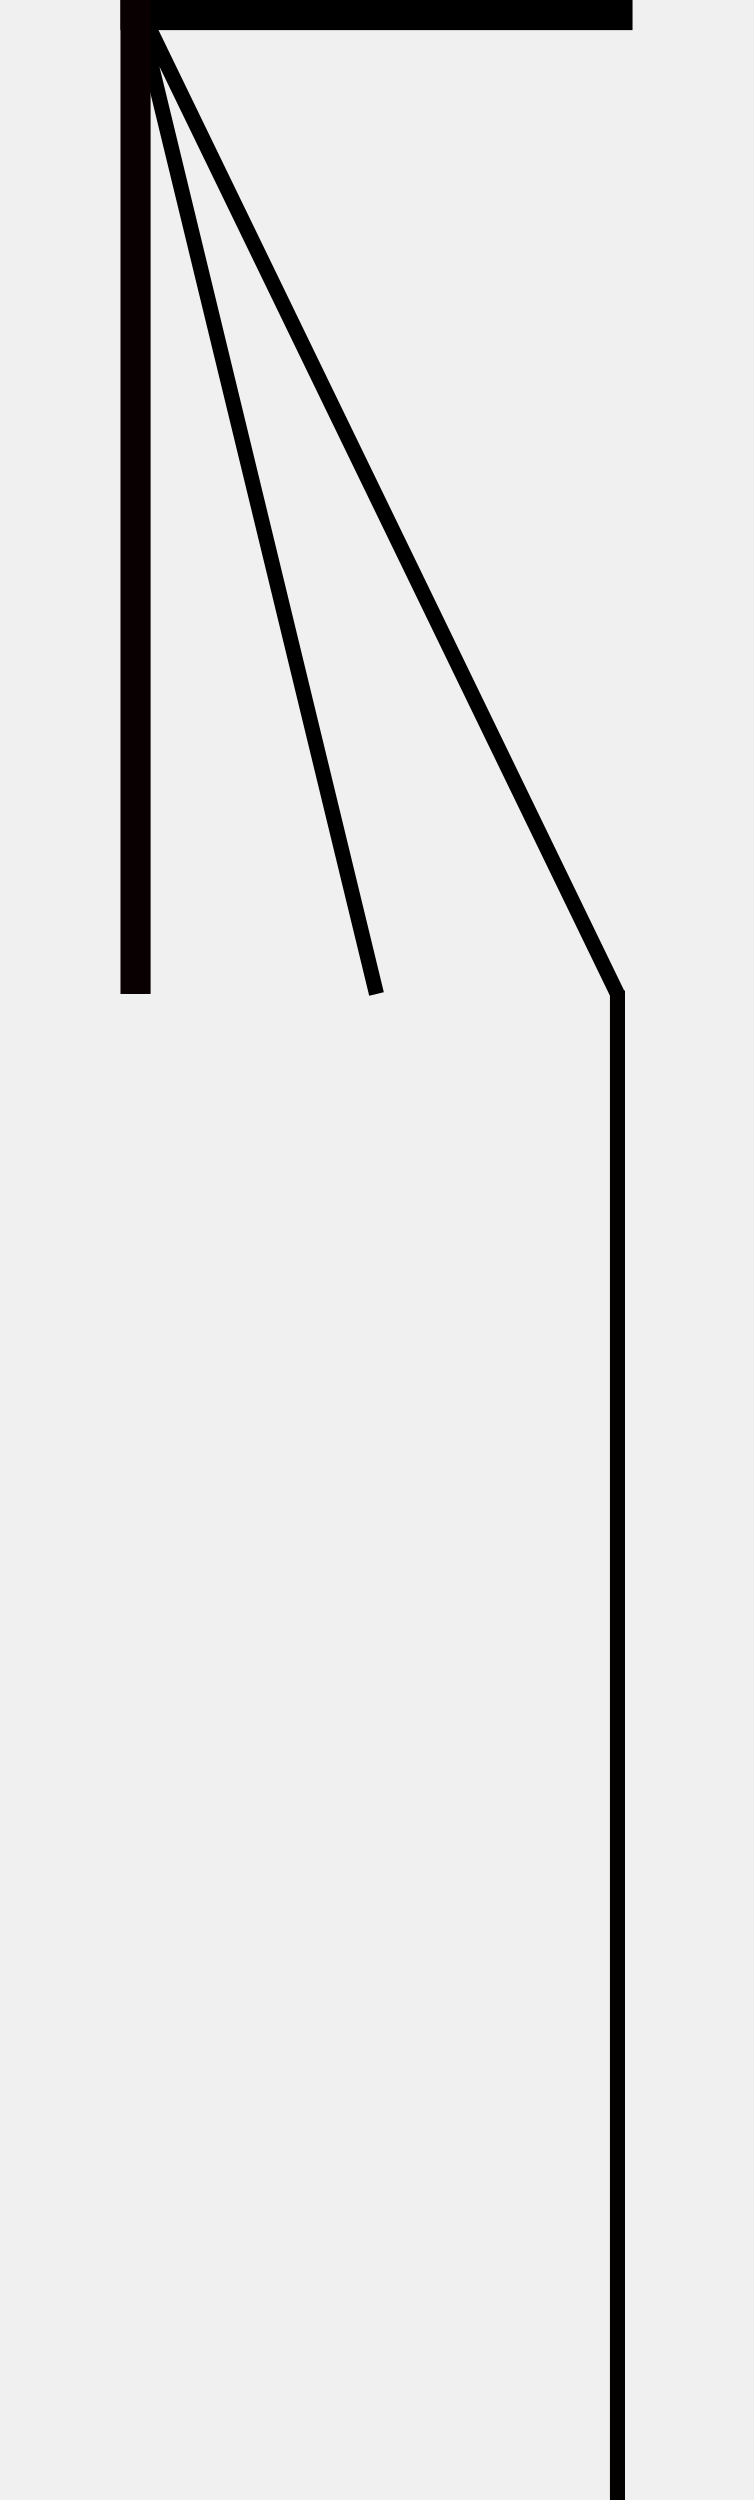
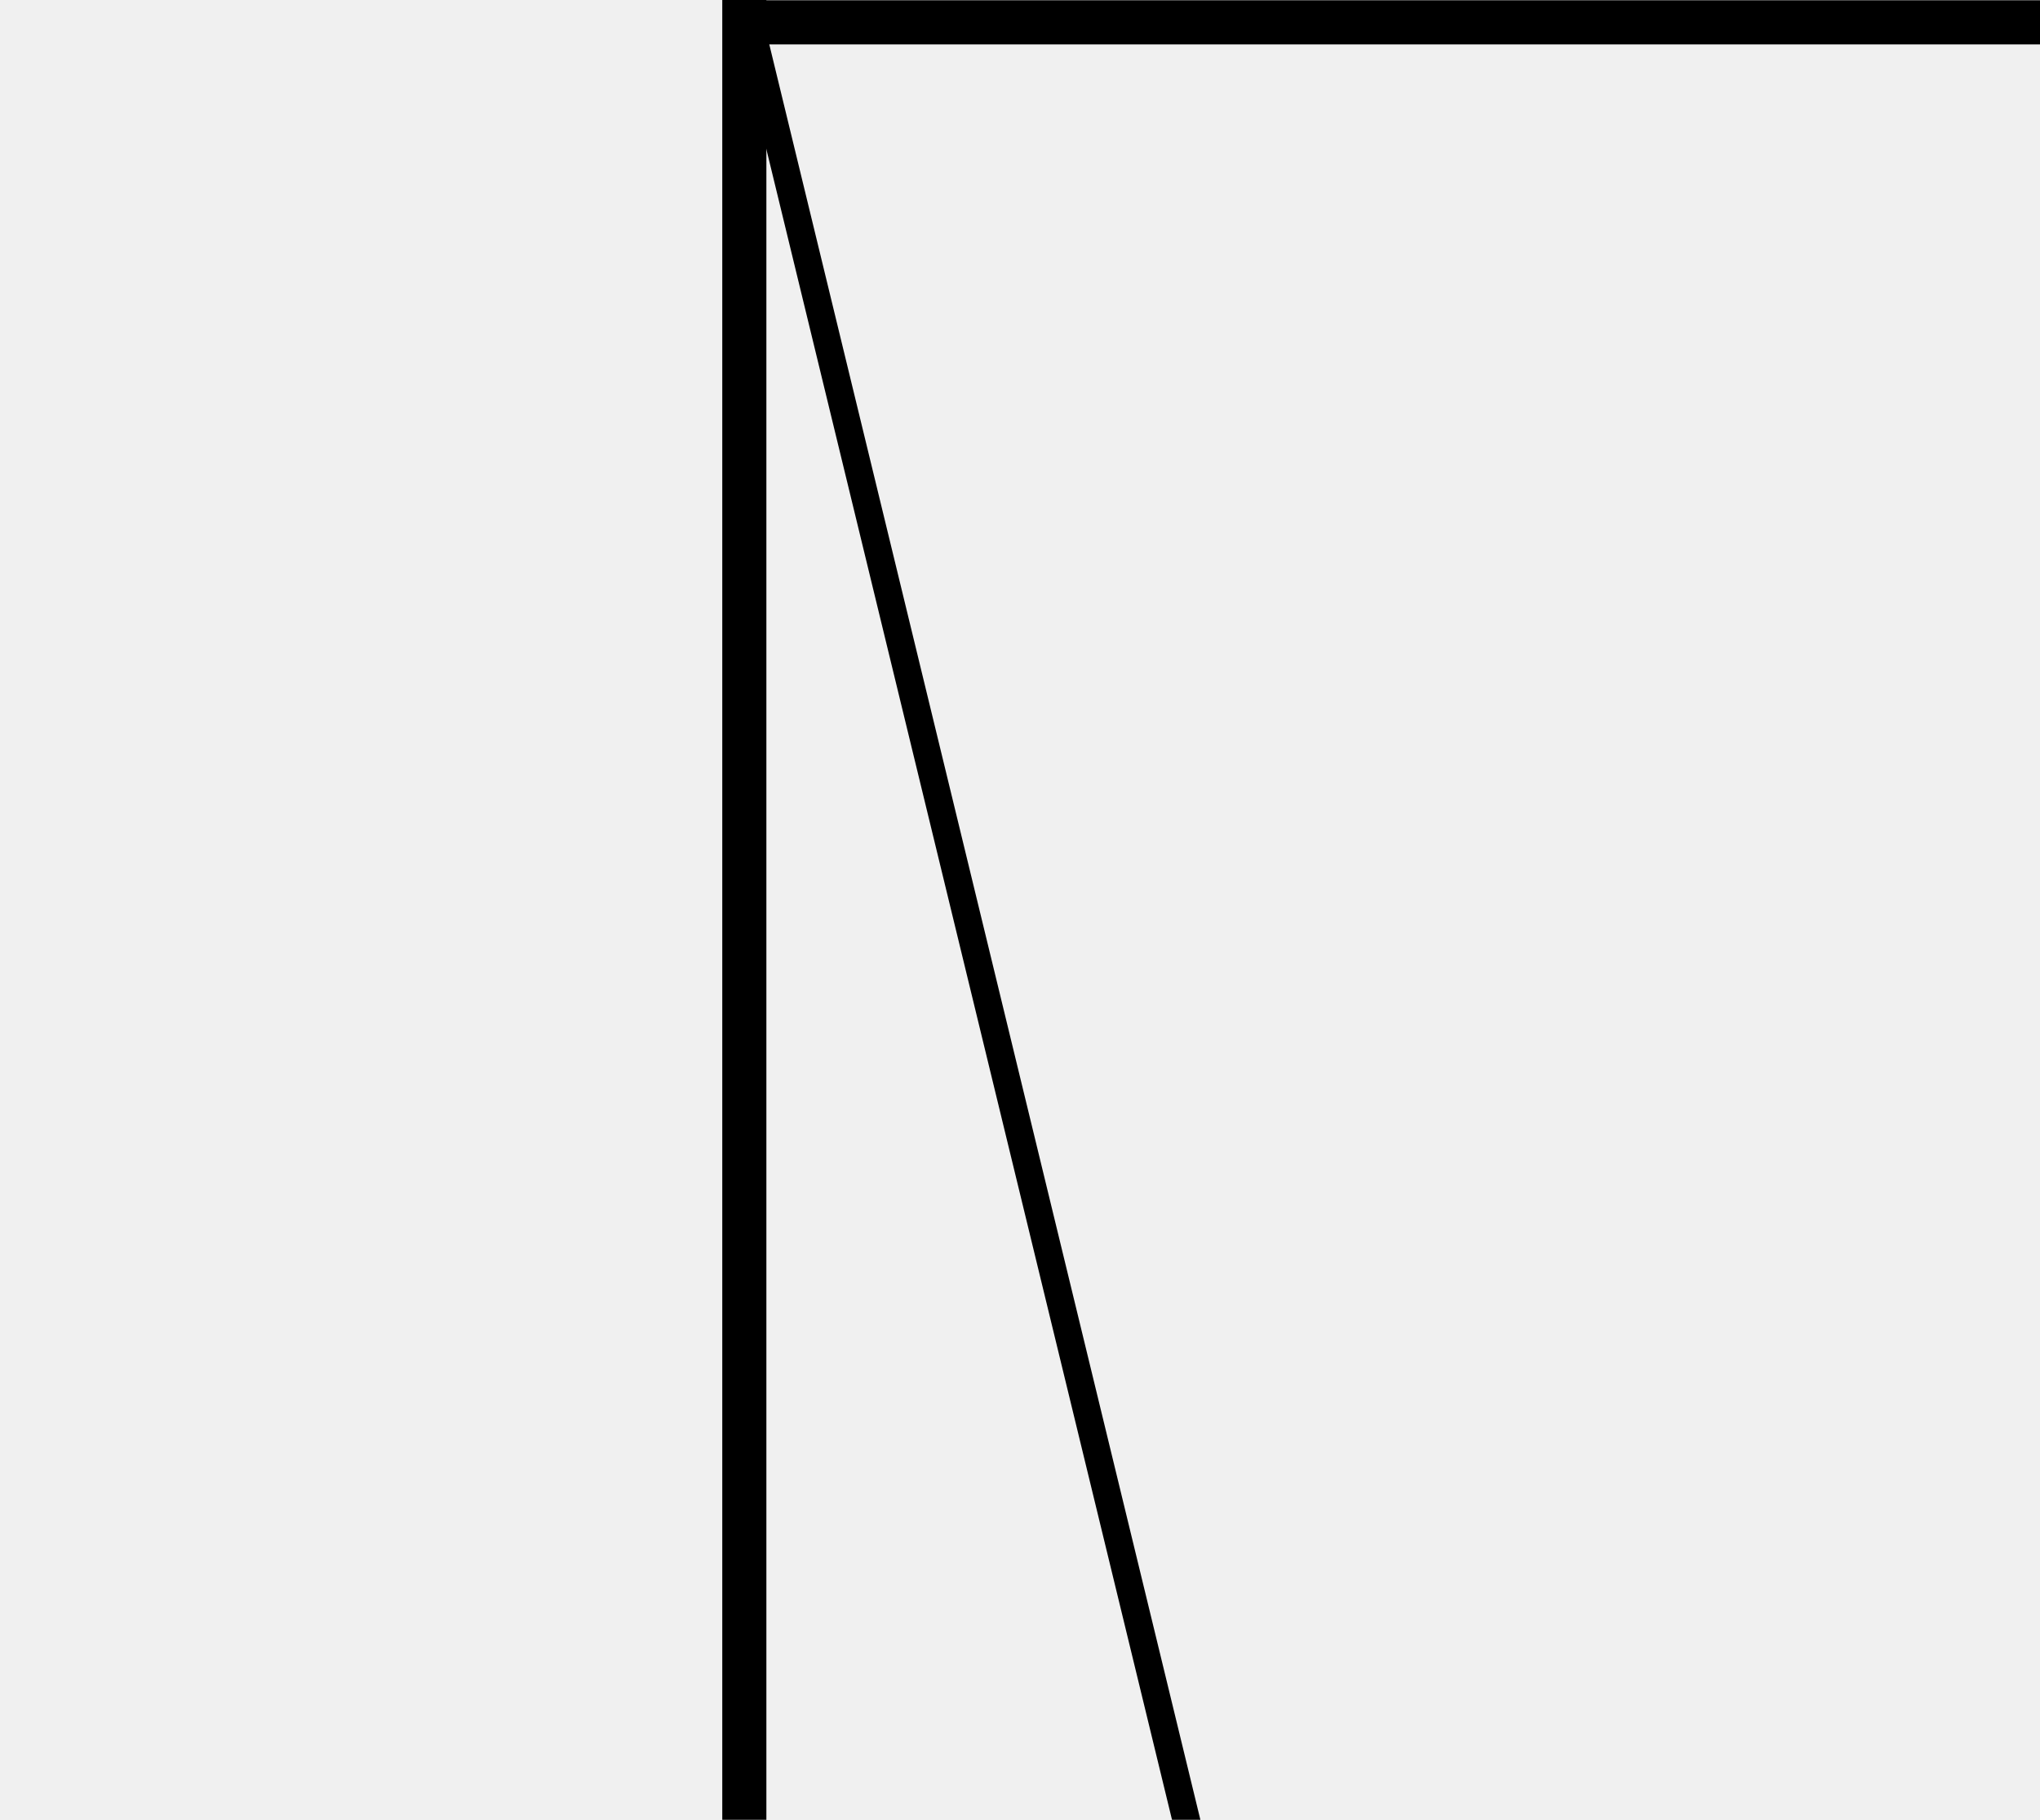
- <svg xmlns="http://www.w3.org/2000/svg" width="25" height="83" viewBox="0 0 25 83" fill="none">
-   <g clip-path="url(#clip0_307_186)">
-     <path d="M4.5 33L4.5 0M4.5 0L12.5 33M4.5 0L20.5 33" stroke="black" stroke-width="0.5" />
-     <path d="M4 0.5H21" stroke="black" />
-     <line x1="4.5" y1="33" x2="4.5" stroke="#090101" />
-     <path d="M20.5 32.884L20.5 83.5" stroke="#030000" stroke-width="0.5" />
+ <svg xmlns="http://www.w3.org/2000/svg" width="37" height="33" viewBox="0 0 37 33" fill="none">
+   <g clip-path="url(#clip0_324_2)">
+     <path d="M13.5 0L22 35" stroke="black" stroke-width="0.5" />
+     <path d="M13.5 0.405H37.5" stroke="black" stroke-width="0.8" />
+     <path d="M13.5 33L13.5 3.43323e-05" stroke="black" stroke-width="0.8" />
  </g>
  <defs>
-     <clipPath id="clip0_307_186">
-       <rect width="25" height="83" fill="white" />
+     <clipPath id="clip0_324_2">
+       <rect width="37" height="33" fill="white" />
    </clipPath>
  </defs>
</svg>
